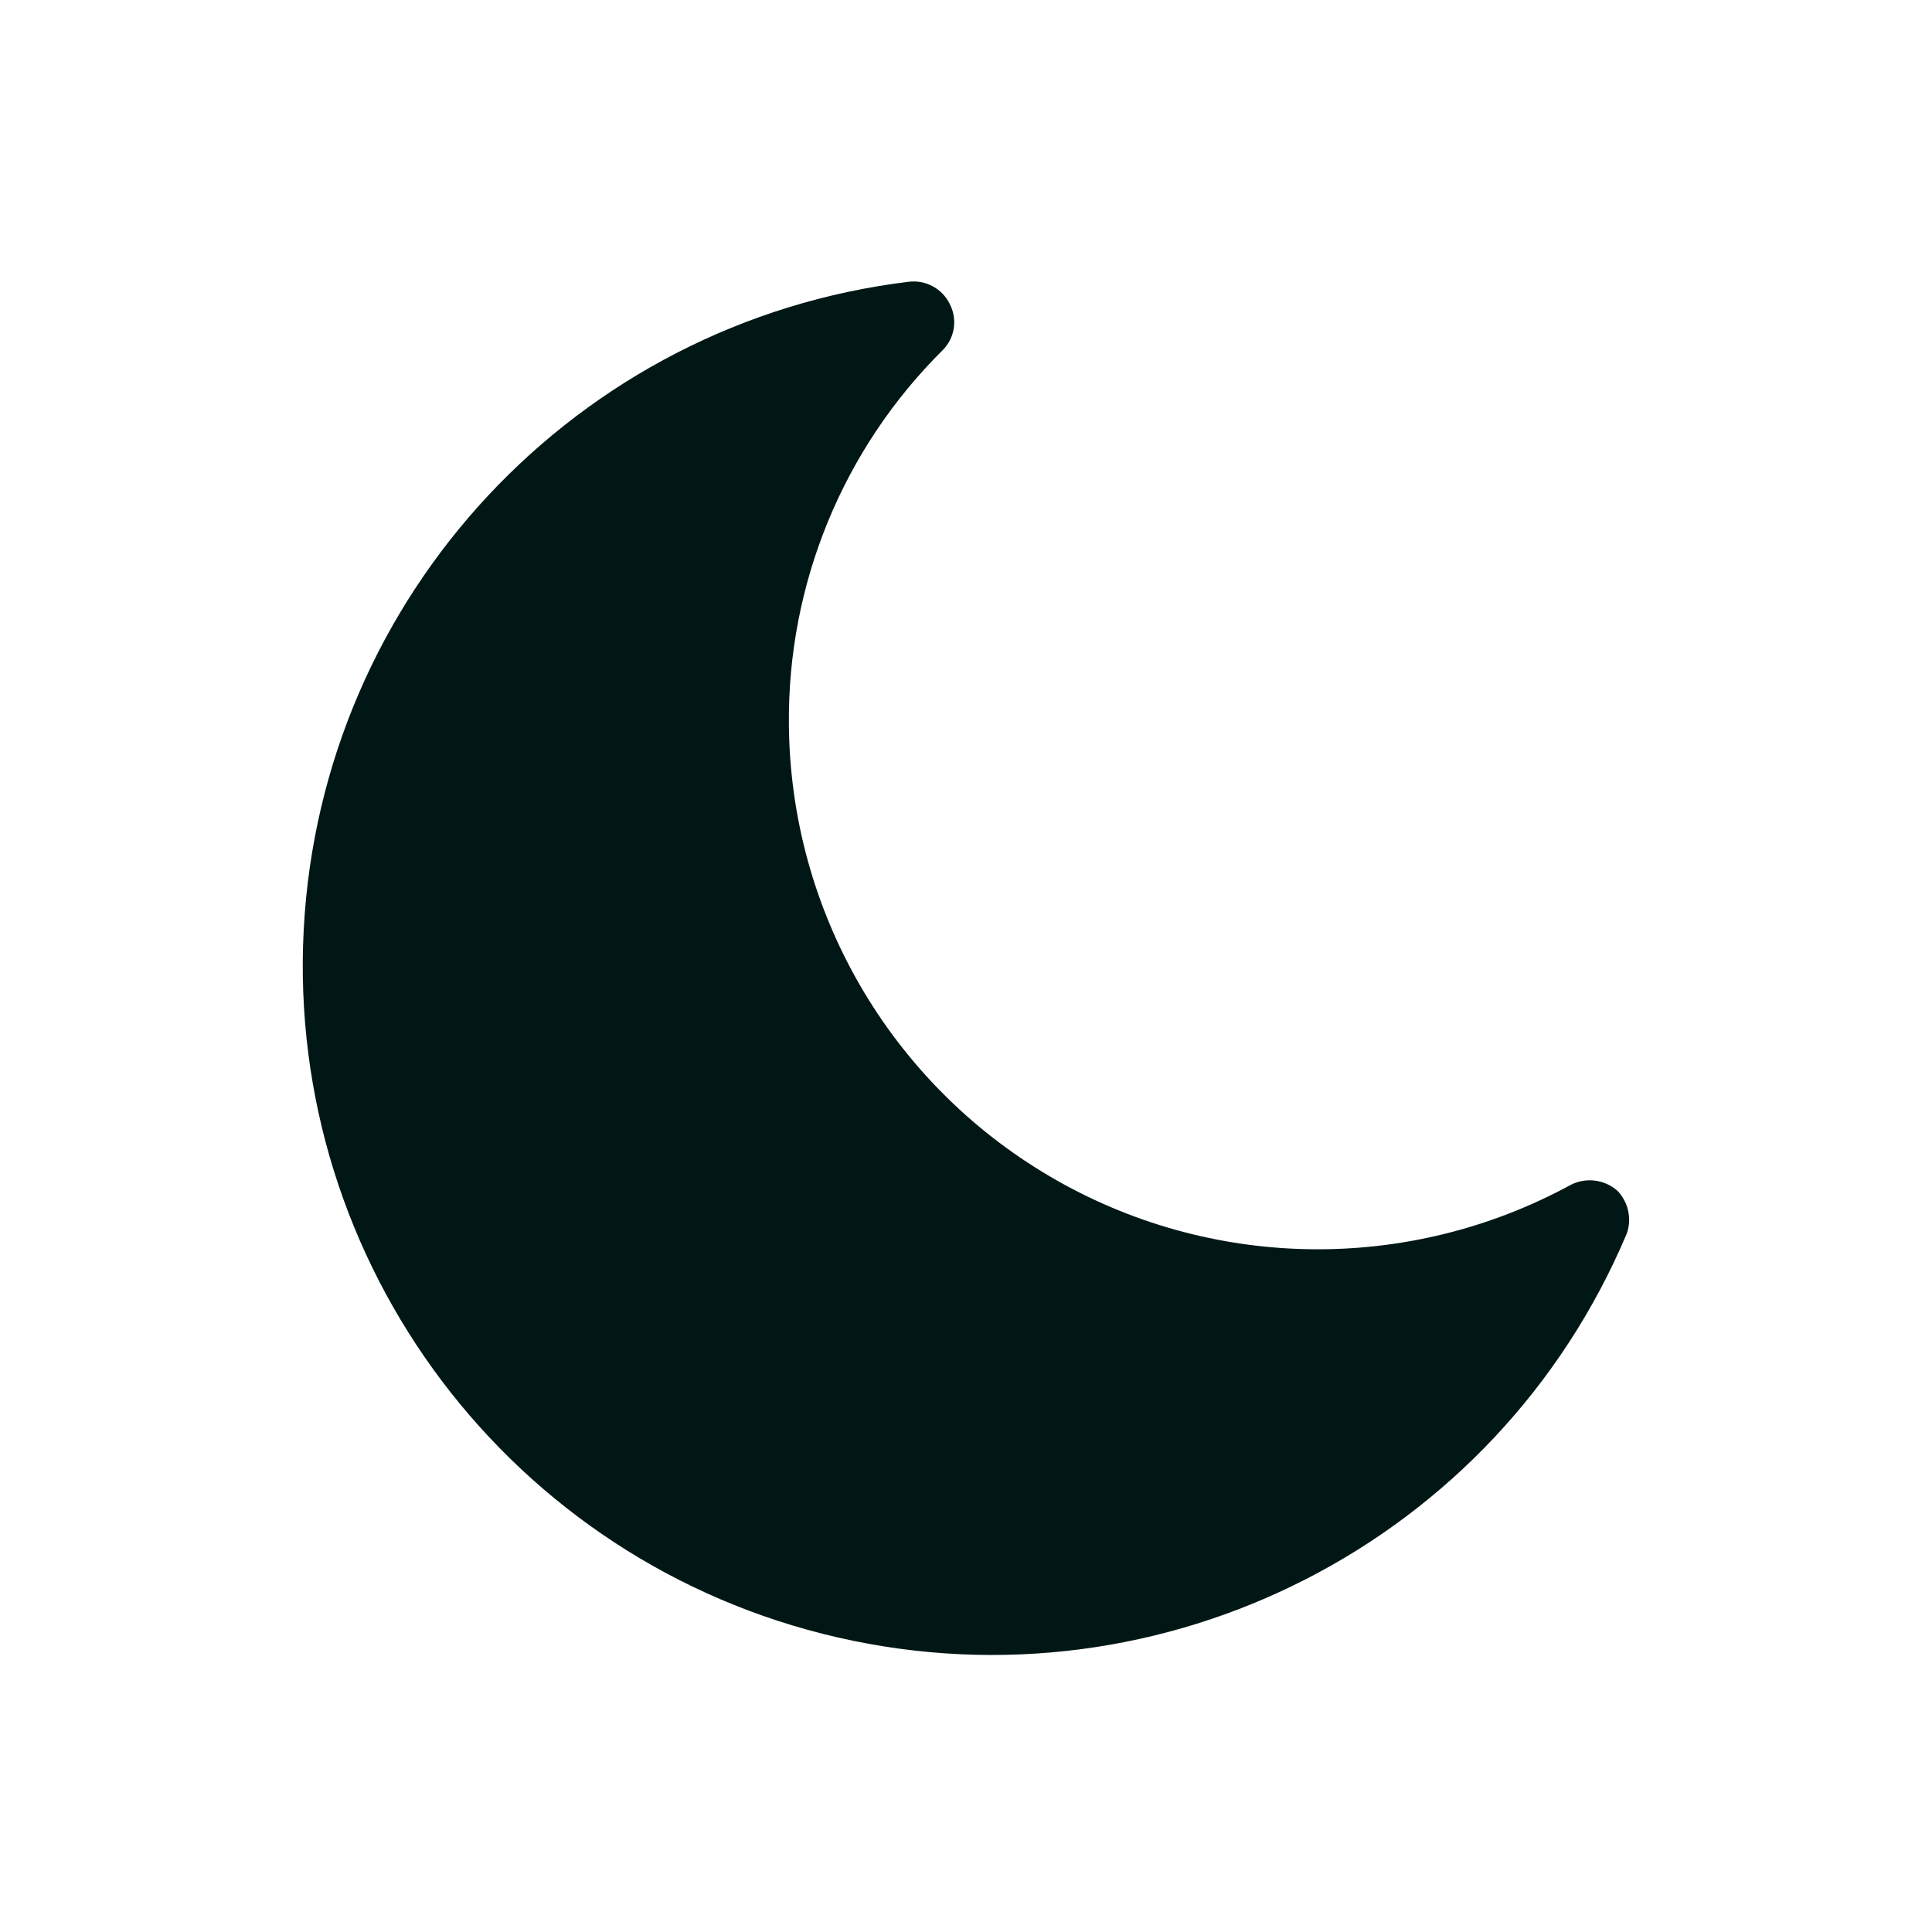
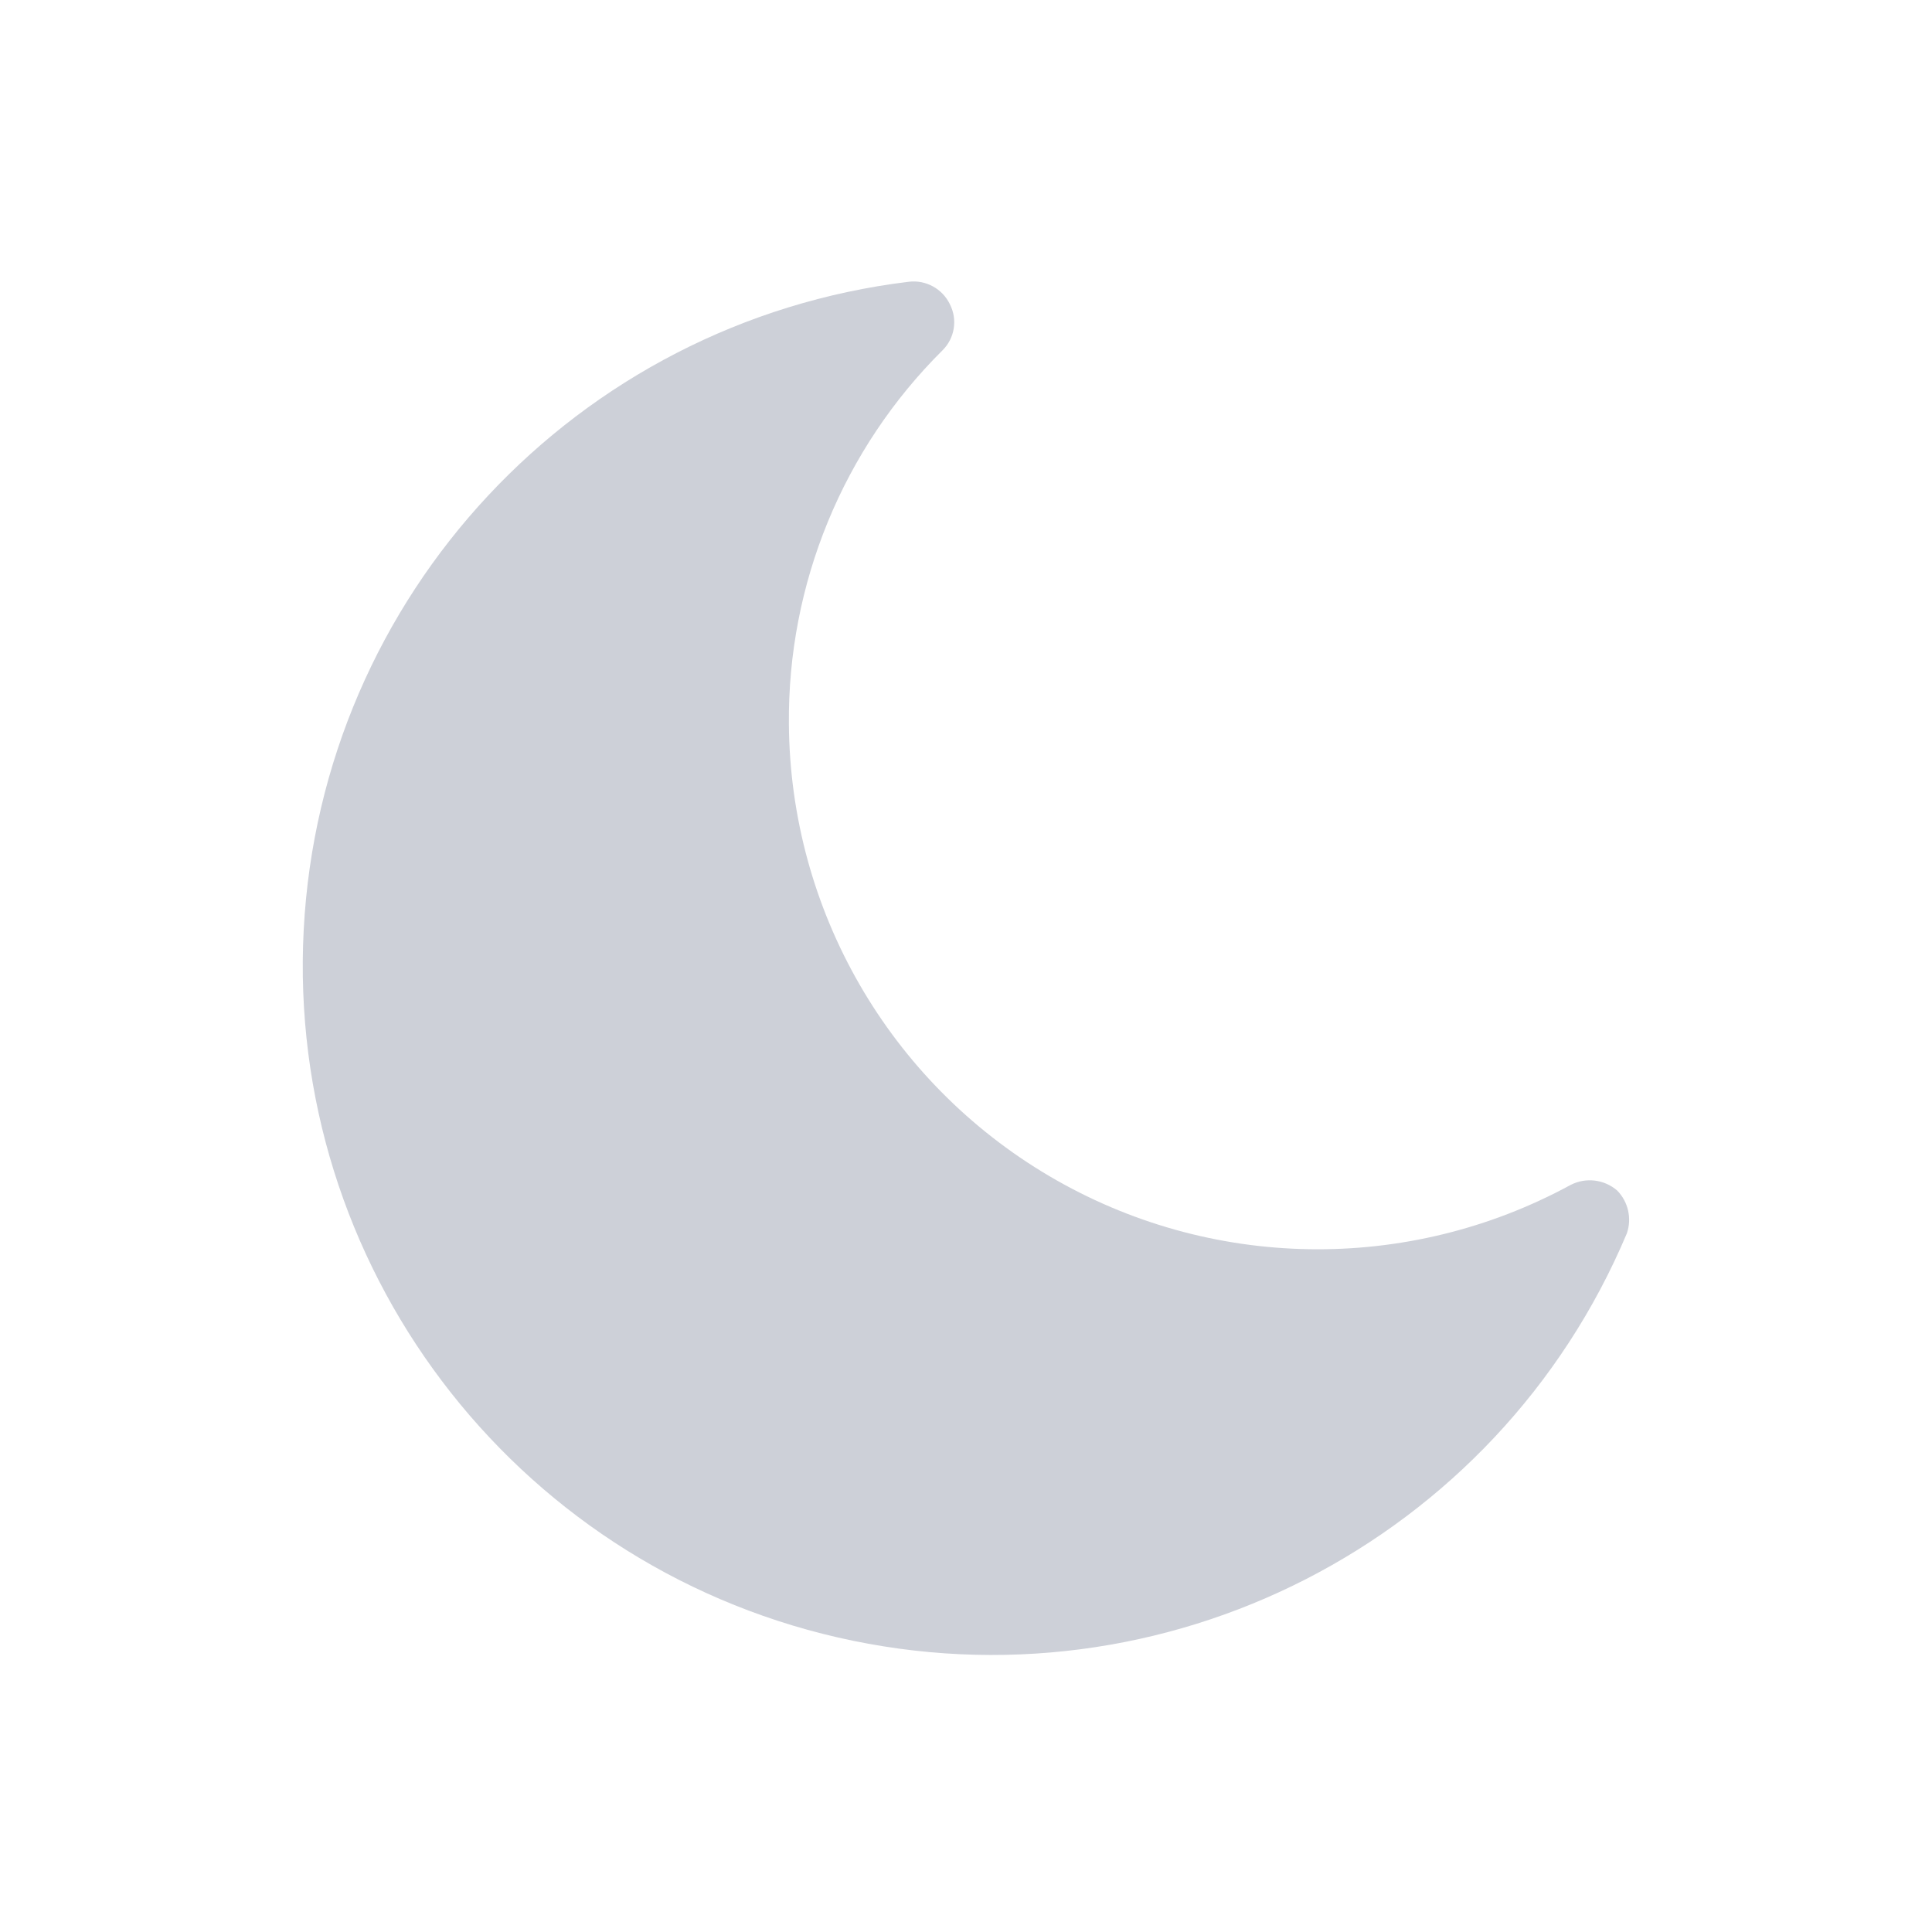
<svg xmlns="http://www.w3.org/2000/svg" width="24" height="24">
  <g>
    <rect fill="none" id="canvas_background" height="402" width="582" y="-1" x="-1" />
  </g>
  <g>
-     <path id="svg_1" fill="#011716" d="m20.21,15.32a8.56,8.56 0 1 1 -8.92,-11.82a0.5,0.5 0 0 1 0.51,0.28a0.49,0.49 0 0 1 -0.09,0.57a6.46,6.46 0 0 0 -1.91,4.65a6.57,6.57 0 0 0 9.71,5.72a0.52,0.52 0 0 1 0.58,0.07a0.52,0.52 0 0 1 0.12,0.53z" />
+     <path id="svg_1" fill="#cdd0d8" d="m20.21,15.32a8.56,8.56 0 1 1 -8.92,-11.82a0.5,0.5 0 0 1 0.51,0.28a0.49,0.49 0 0 1 -0.09,0.57a6.46,6.46 0 0 0 -1.91,4.65a6.57,6.57 0 0 0 9.71,5.72a0.52,0.52 0 0 1 0.58,0.07a0.52,0.52 0 0 1 0.12,0.53z" />
  </g>
</svg>
